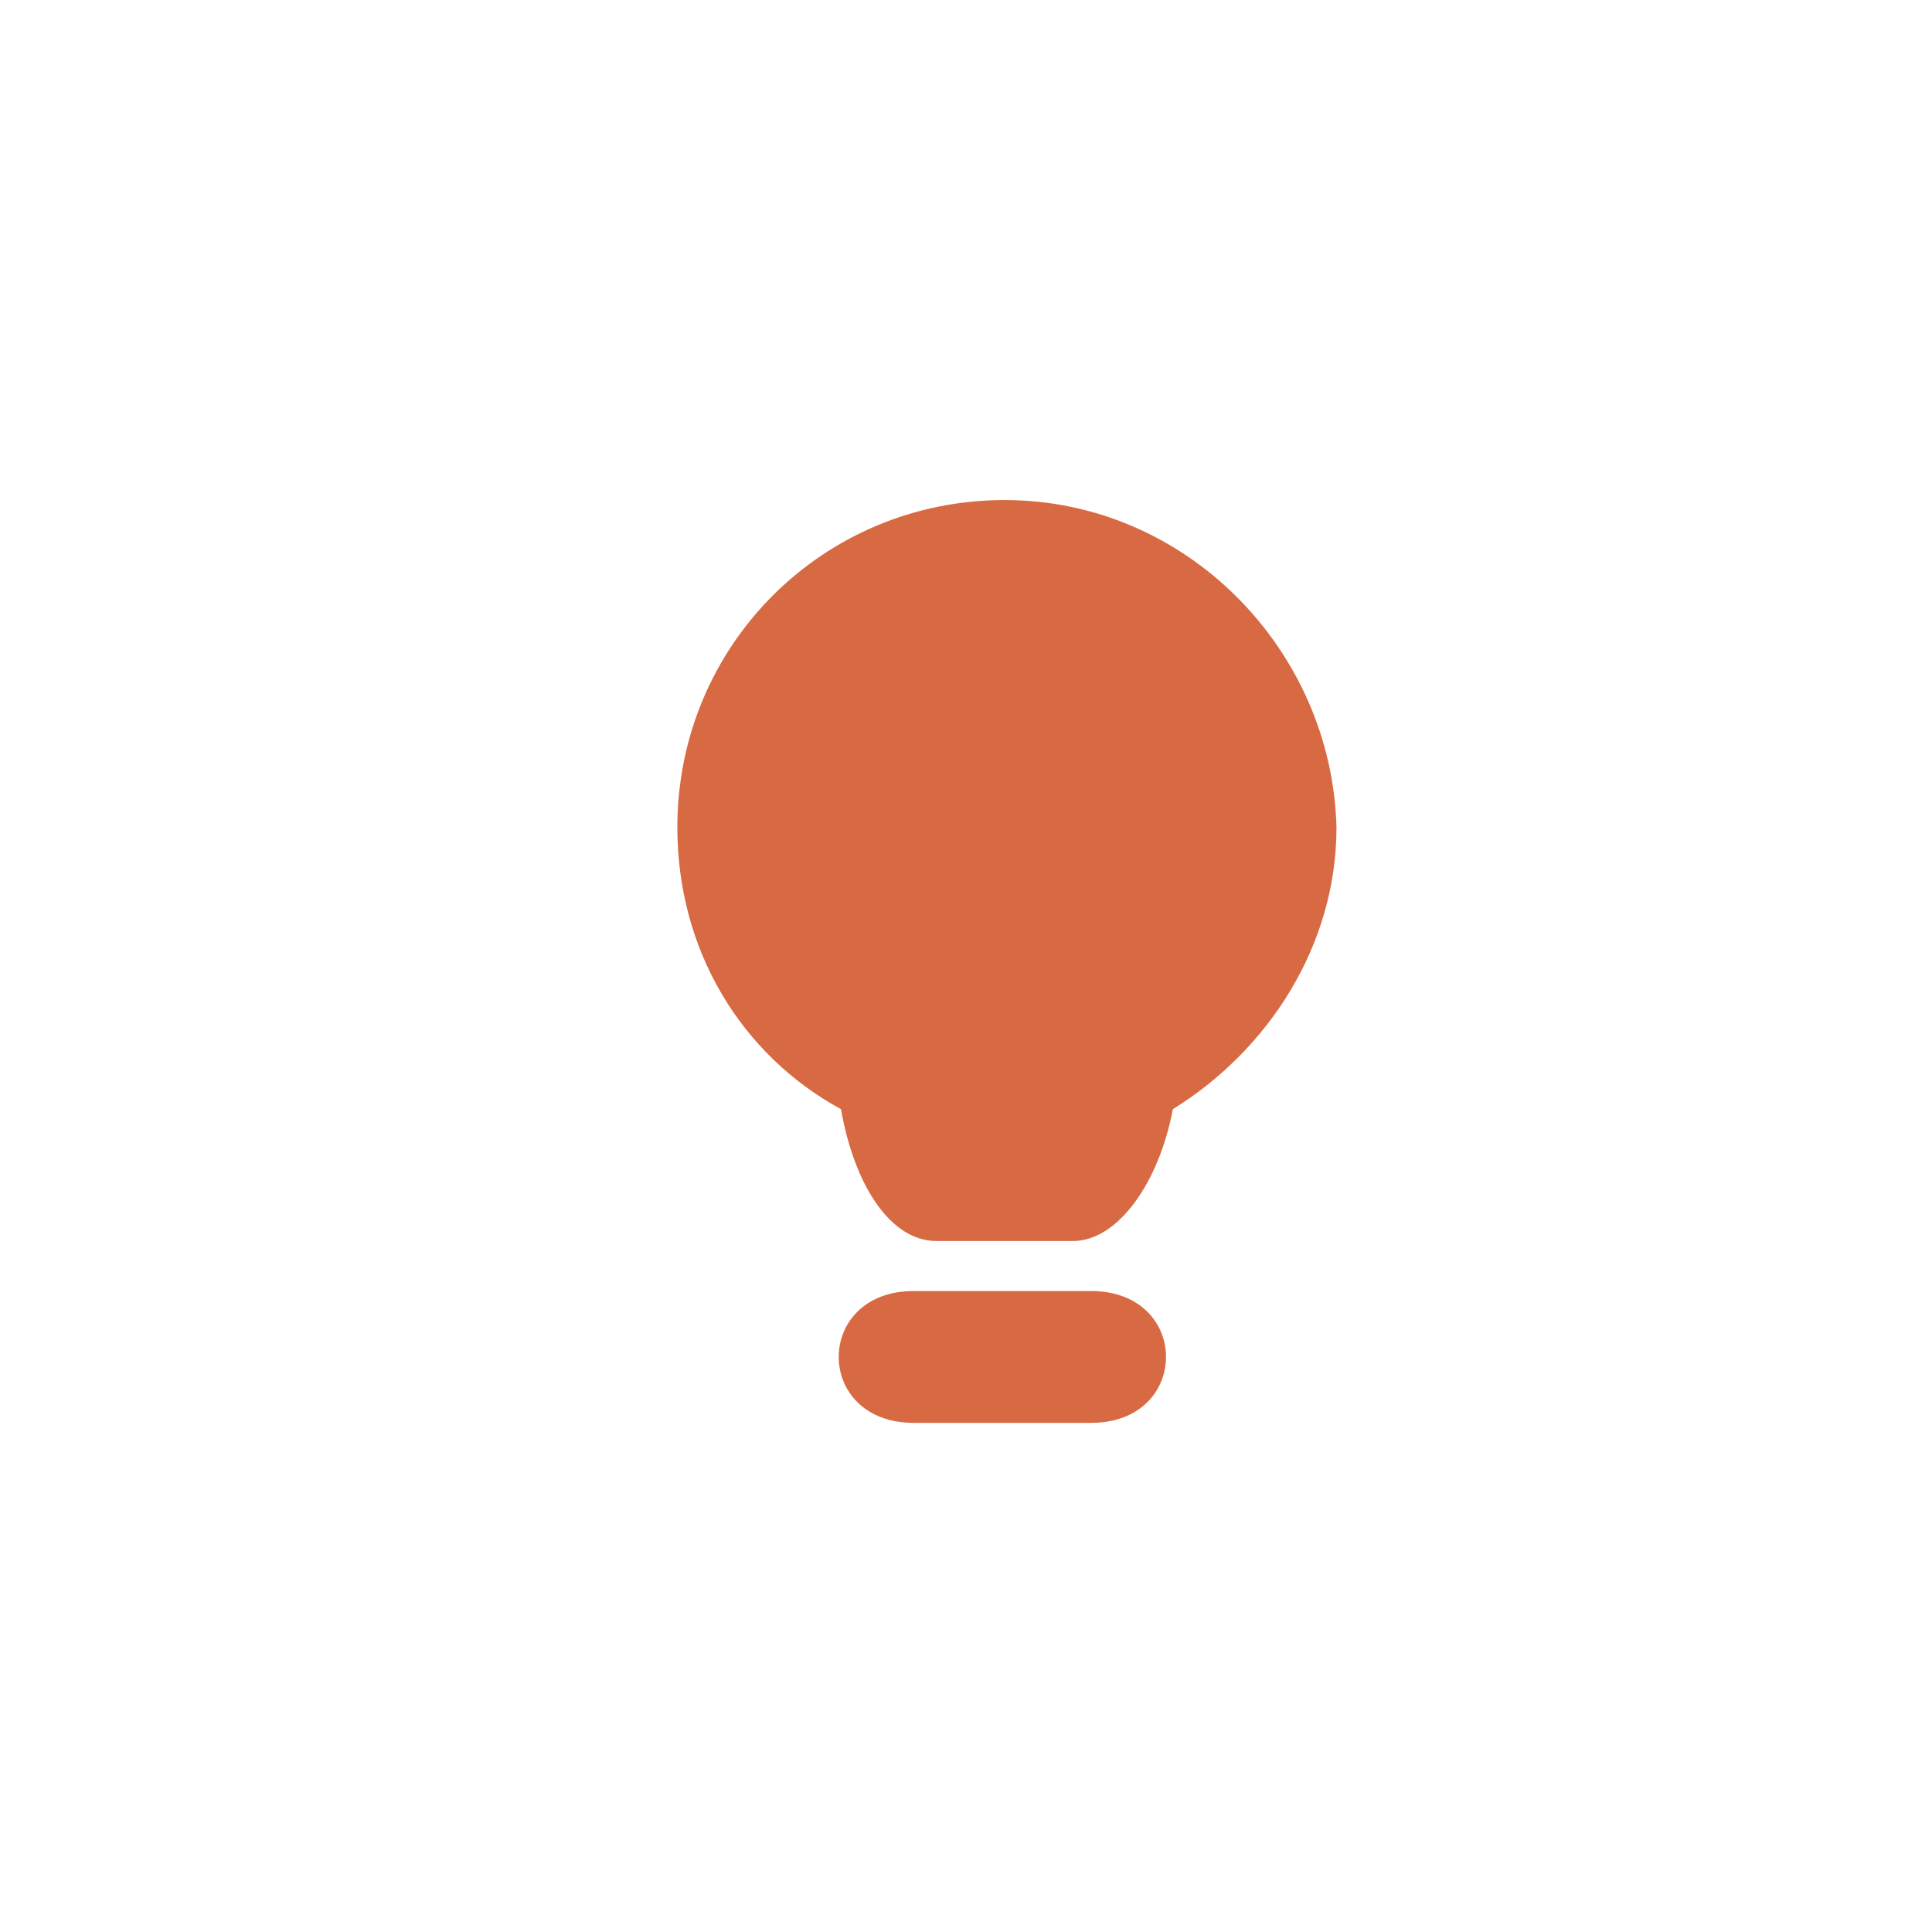
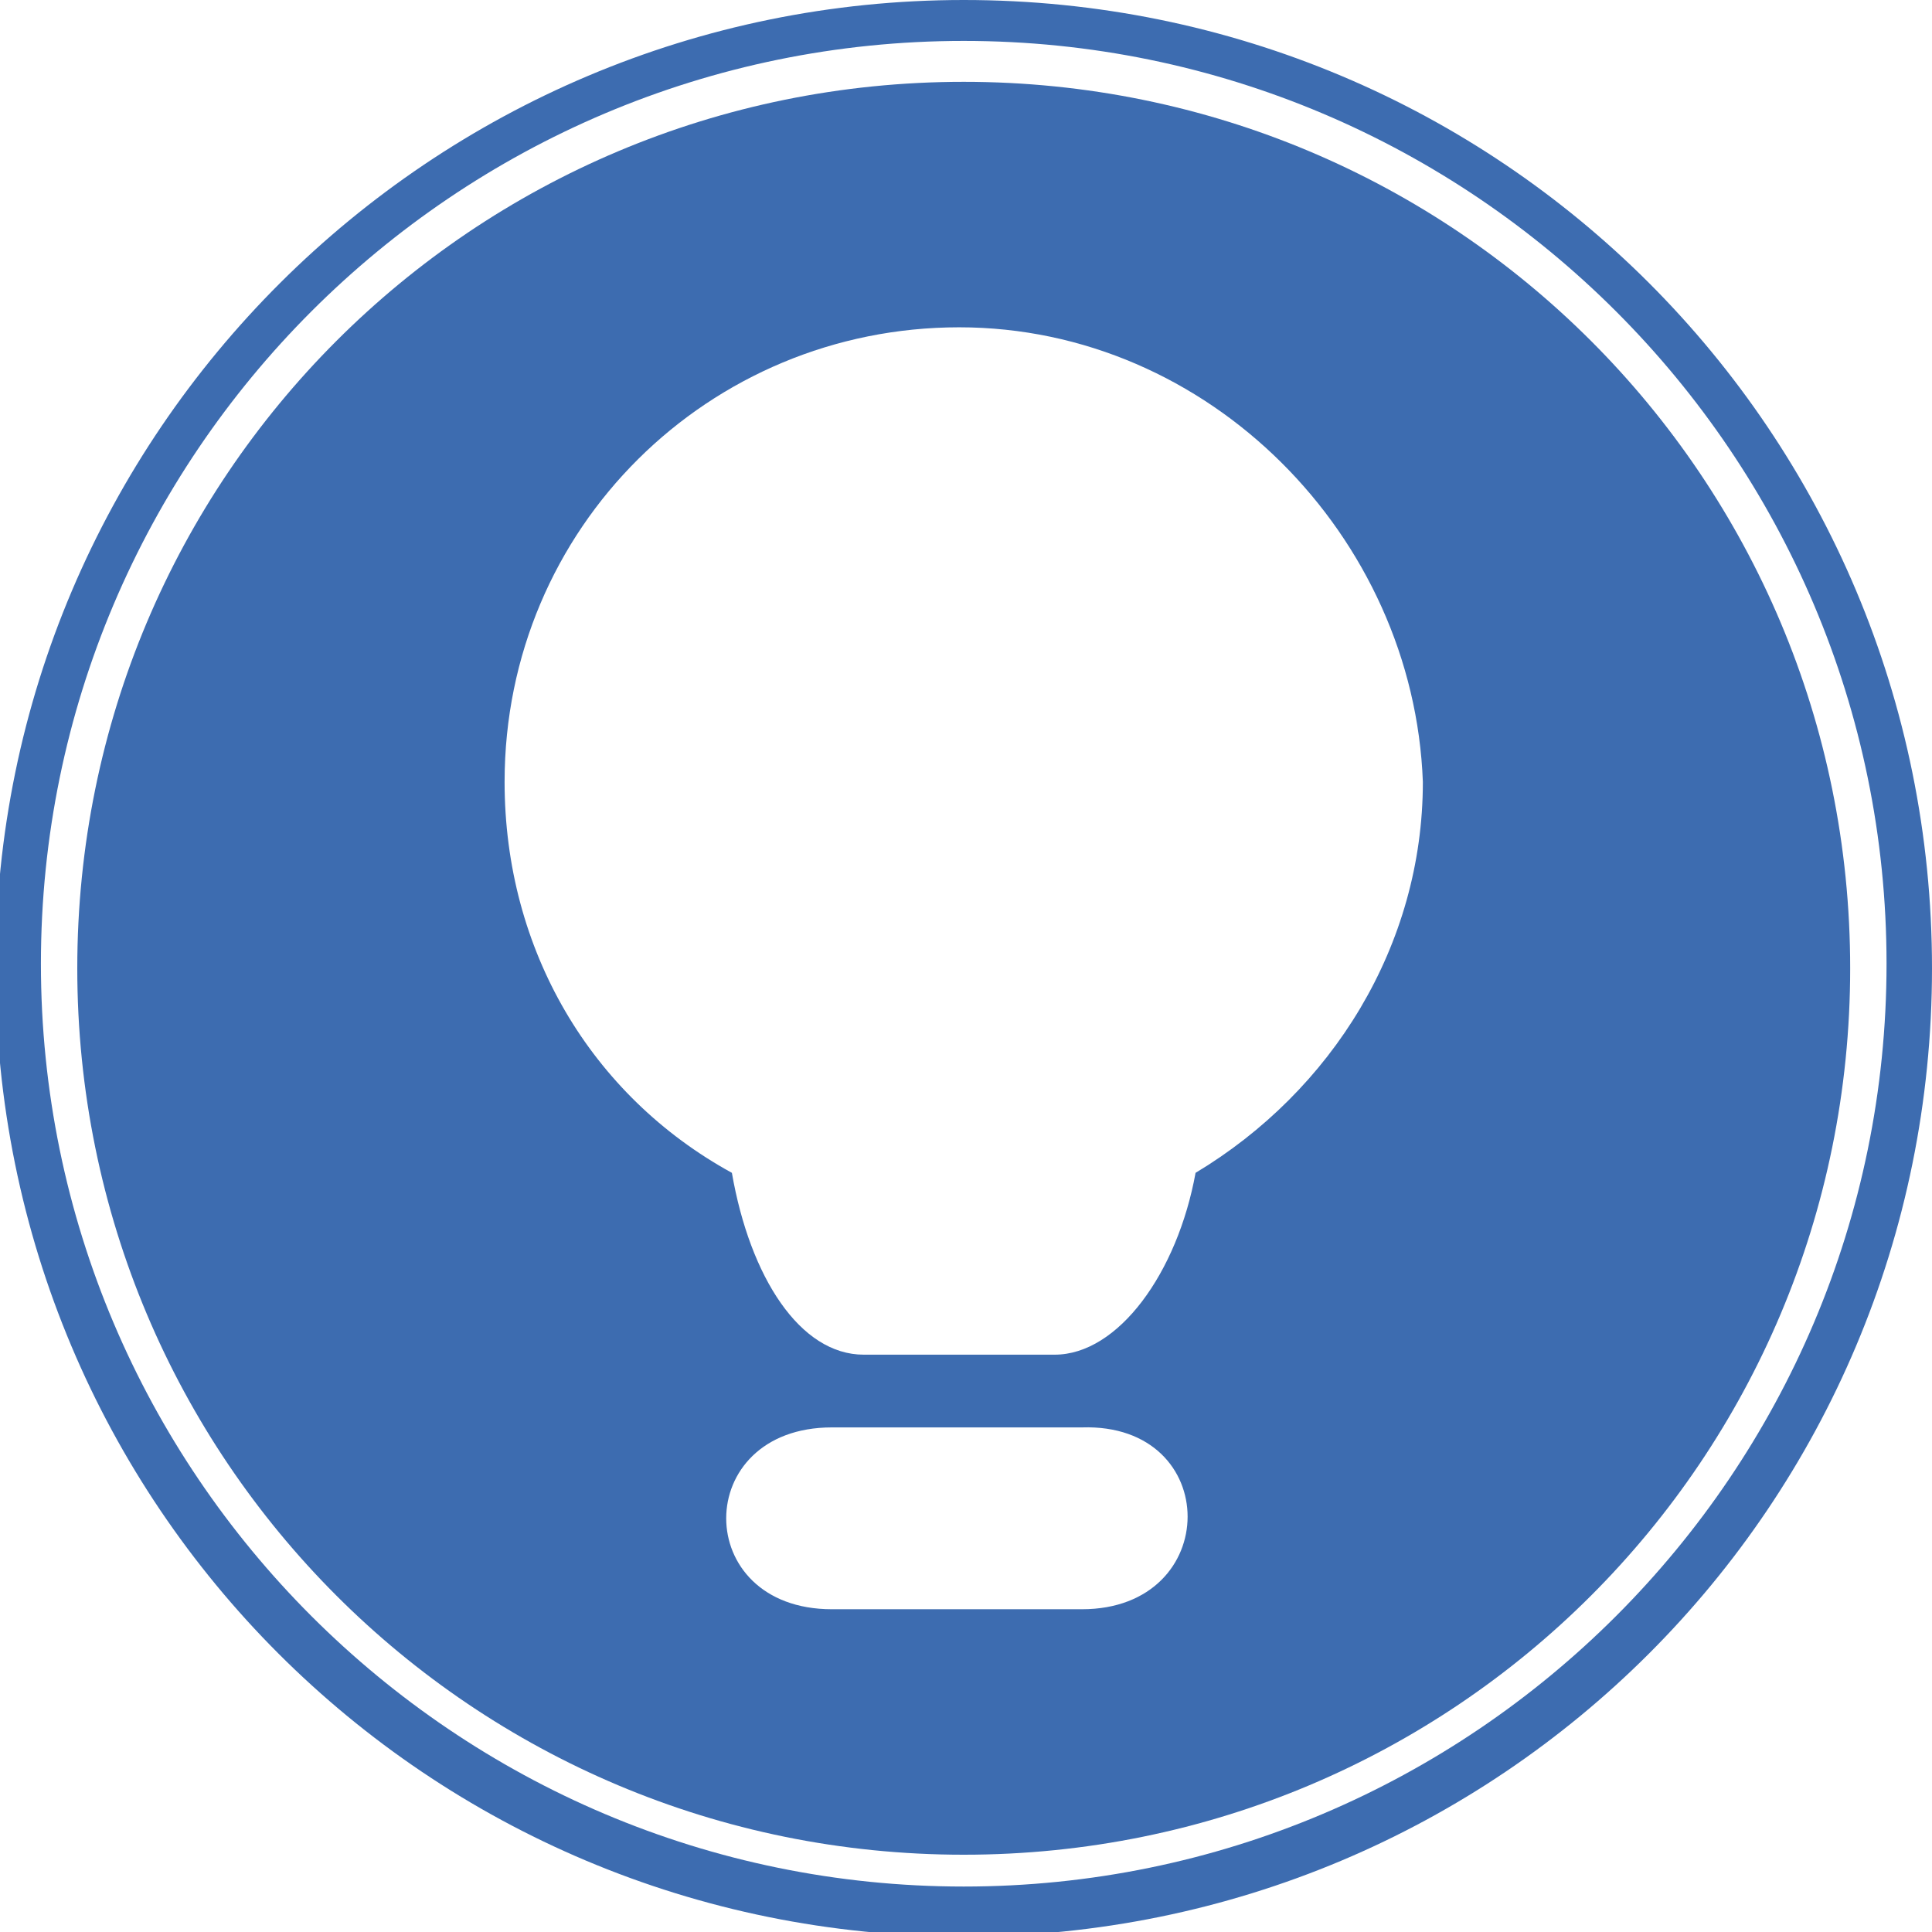
- <svg xmlns="http://www.w3.org/2000/svg" version="1.1" id="Слой_2" x="0px" y="0px" viewBox="0 0 42.5 42.5" style="enable-background:new 0 0 42.5 42.5;" xml:space="preserve">
+ <svg xmlns="http://www.w3.org/2000/svg" version="1.1" id="Слой_2" x="0px" y="0px" viewBox="-468 469.5 42.5 42.5" style="enable-background:new -468 469.5 42.5 42.5;" xml:space="preserve">
  <style type="text/css">
- 	.st0{fill:#D86A43;}
+ 	.st0{fill:#3D6CB0;}
</style>
  <g>
-     <path class="st0" d="M24,28.4c-0.1,0-0.3,0-0.4,0c-1.2,0-2.3,0-3.5,0c-2.2,0-2.2,2.9,0,2.9c1.2,0,2.3,0,3.5,0c0.1,0,0.3,0,0.4,0   C26.2,31.3,26.2,28.4,24,28.4z" />
-     <path class="st0" d="M22.1,11c-4,0-7.2,3.2-7.2,7.2c0,2.7,1.4,5,3.6,6.2c0.3,1.7,1.1,2.9,2.1,2.9c1,0,2,0,3,0c1,0,1.9-1.3,2.2-2.9   c2.1-1.3,3.6-3.6,3.6-6.2C29.3,14.3,26.1,11,22.1,11z" />
+     <path class="st0" d="M-446.8,469.5c-11.7,0-21.3,9.5-21.3,21.3s9.5,21.3,21.3,21.3s21.3-9.5,21.3-21.3S-435,469.5-446.8,469.5z    M-446.8,511c-11.2,0-20.3-9.1-20.3-20.3s9.1-20.3,20.3-20.3s20.3,9.1,20.3,20.3S-435.6,511-446.8,511z" />
+     <path class="st0" d="M-446.8,471.3c-10.8,0-19.5,8.7-19.5,19.5s8.7,19.5,19.5,19.5s19.5-8.7,19.5-19.5S-436,471.3-446.8,471.3z    M-444.2,504.9c-0.1,0-0.4,0-0.6,0c-1.7,0-3.2,0-4.9,0c-3.1,0-3.1-4,0-4c1.7,0,3.2,0,4.9,0c0.1,0,0.4,0,0.6,0   C-441.1,500.8-441.1,504.9-444.2,504.9z M-441.7,495.3c-0.4,2.2-1.7,4-3.1,4c-1.4,0-2.8,0-4.2,0c-1.4,0-2.5-1.7-2.9-4   c-3.1-1.7-5-4.9-5-8.6c0-5.6,4.5-10,10-10s10,4.6,10.2,10C-436.7,490.3-438.7,493.5-441.7,495.3z" />
  </g>
</svg>
